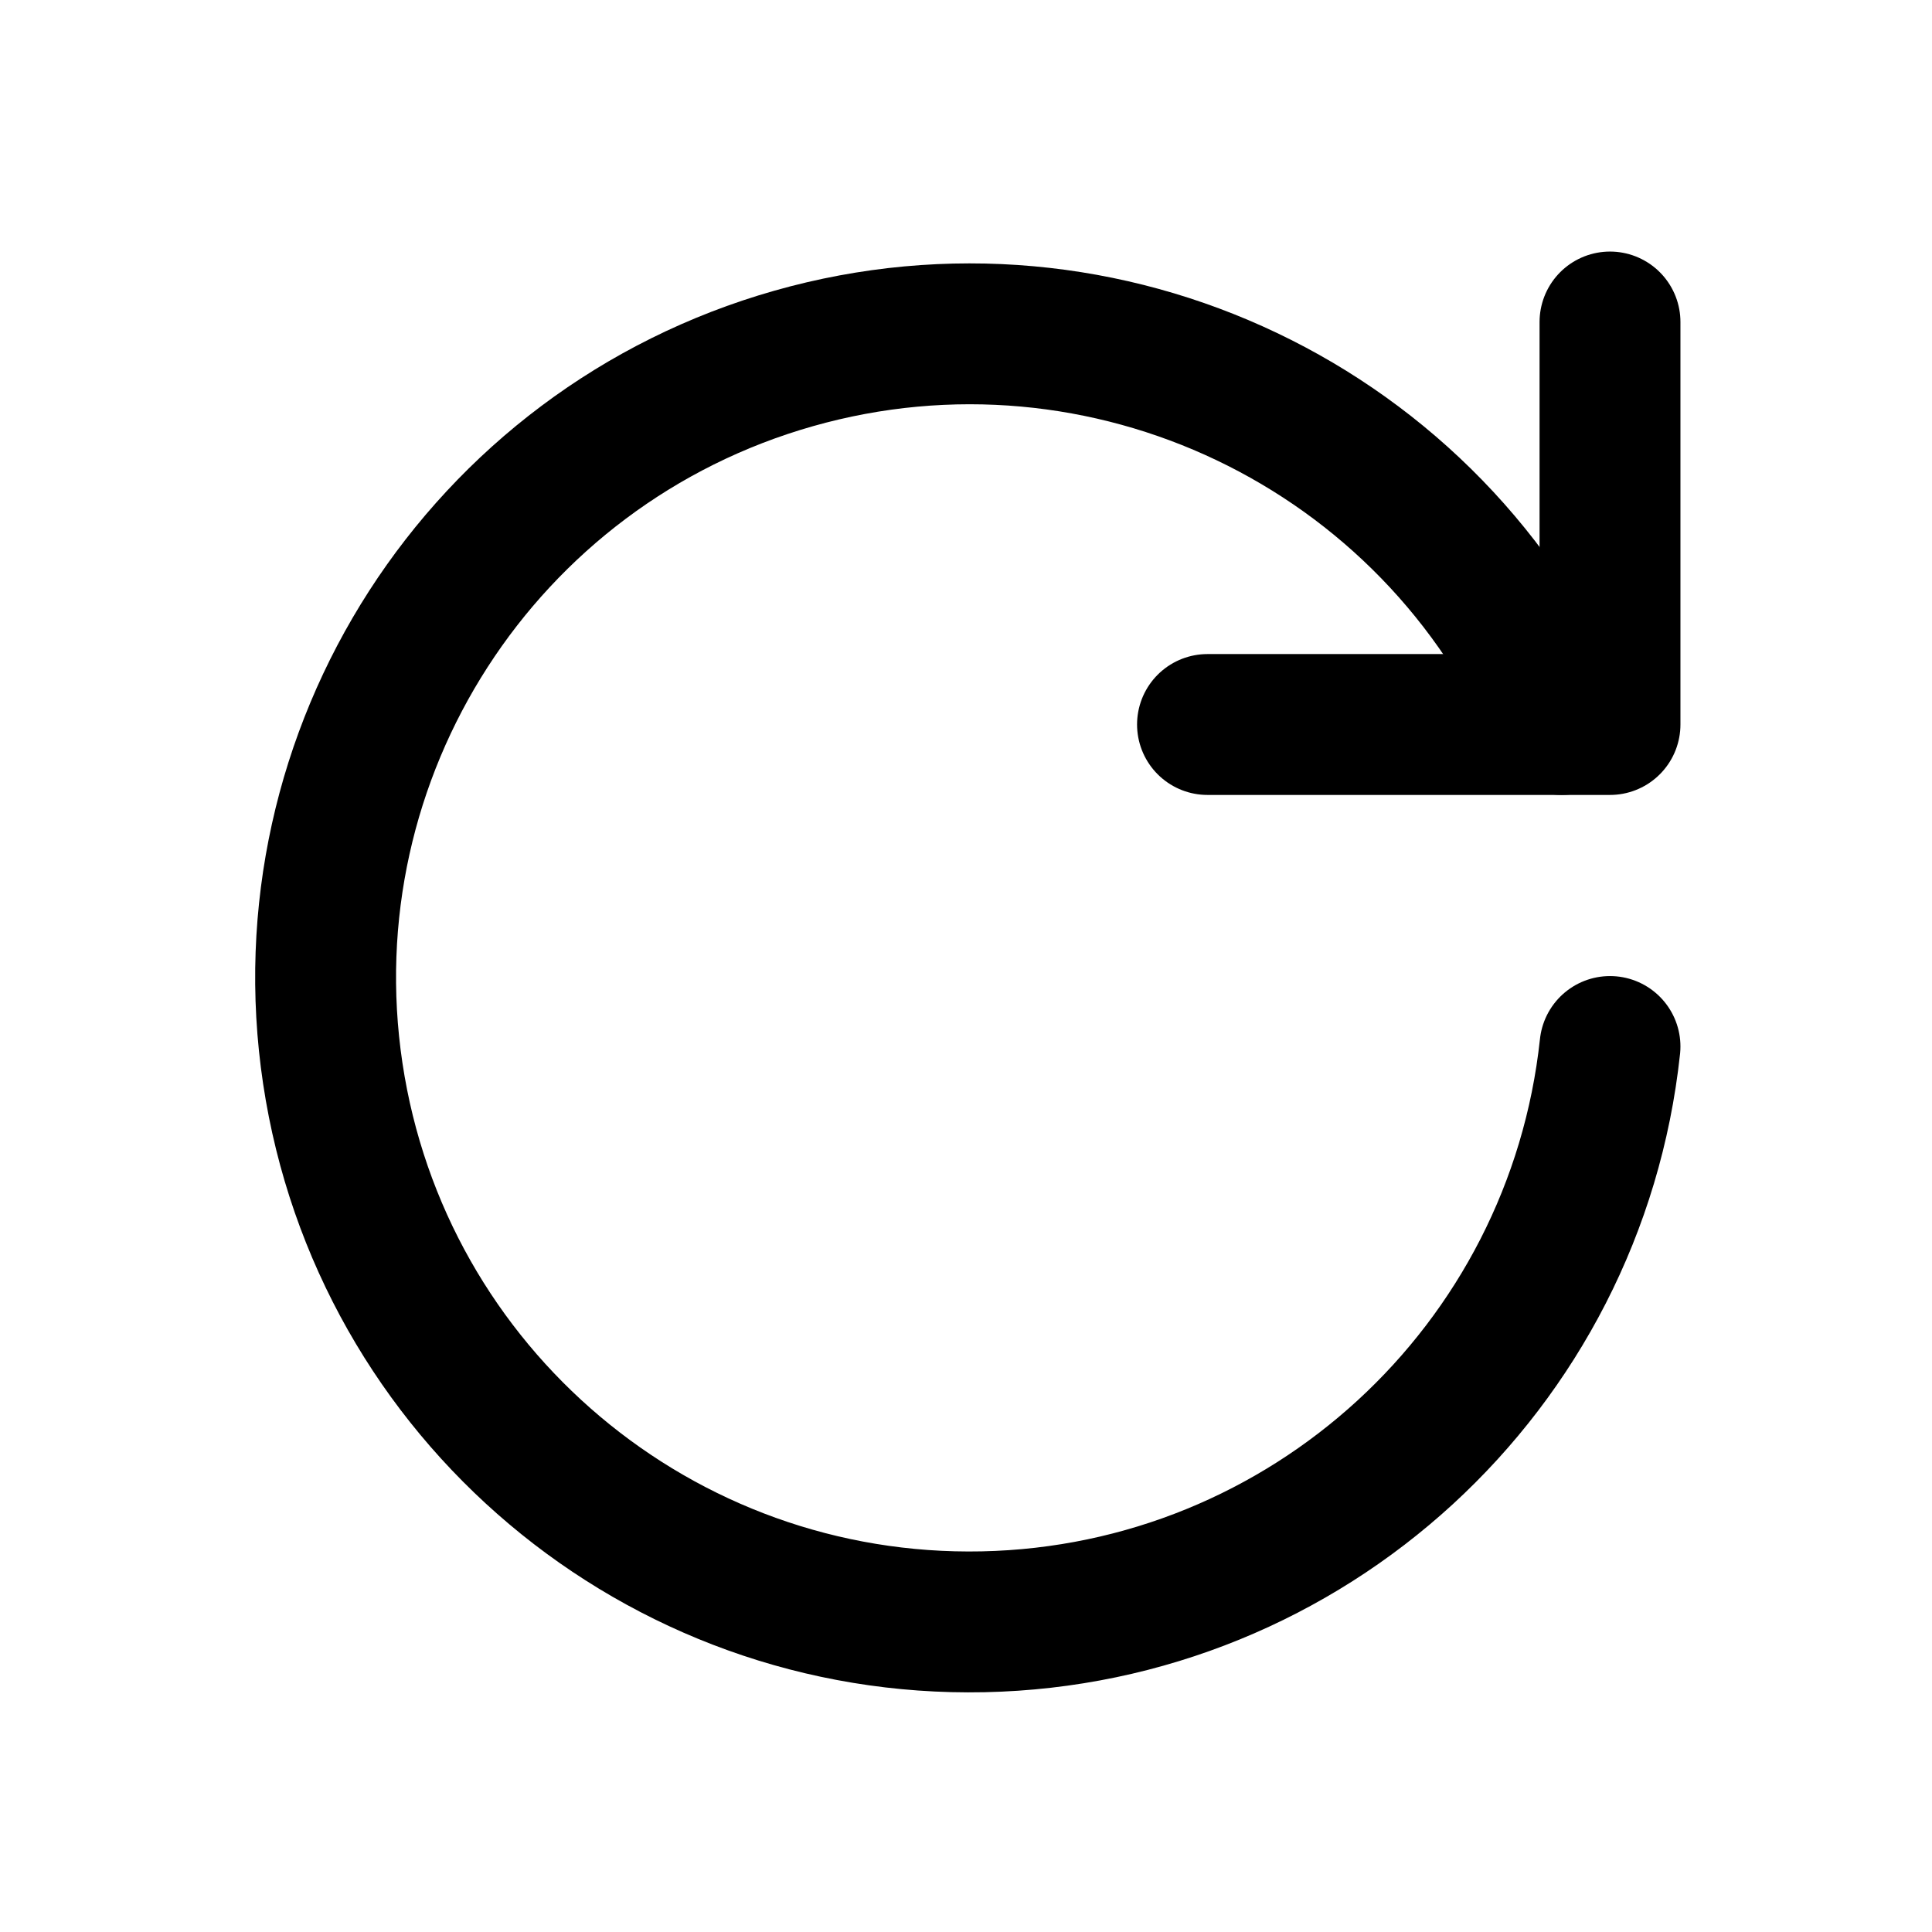
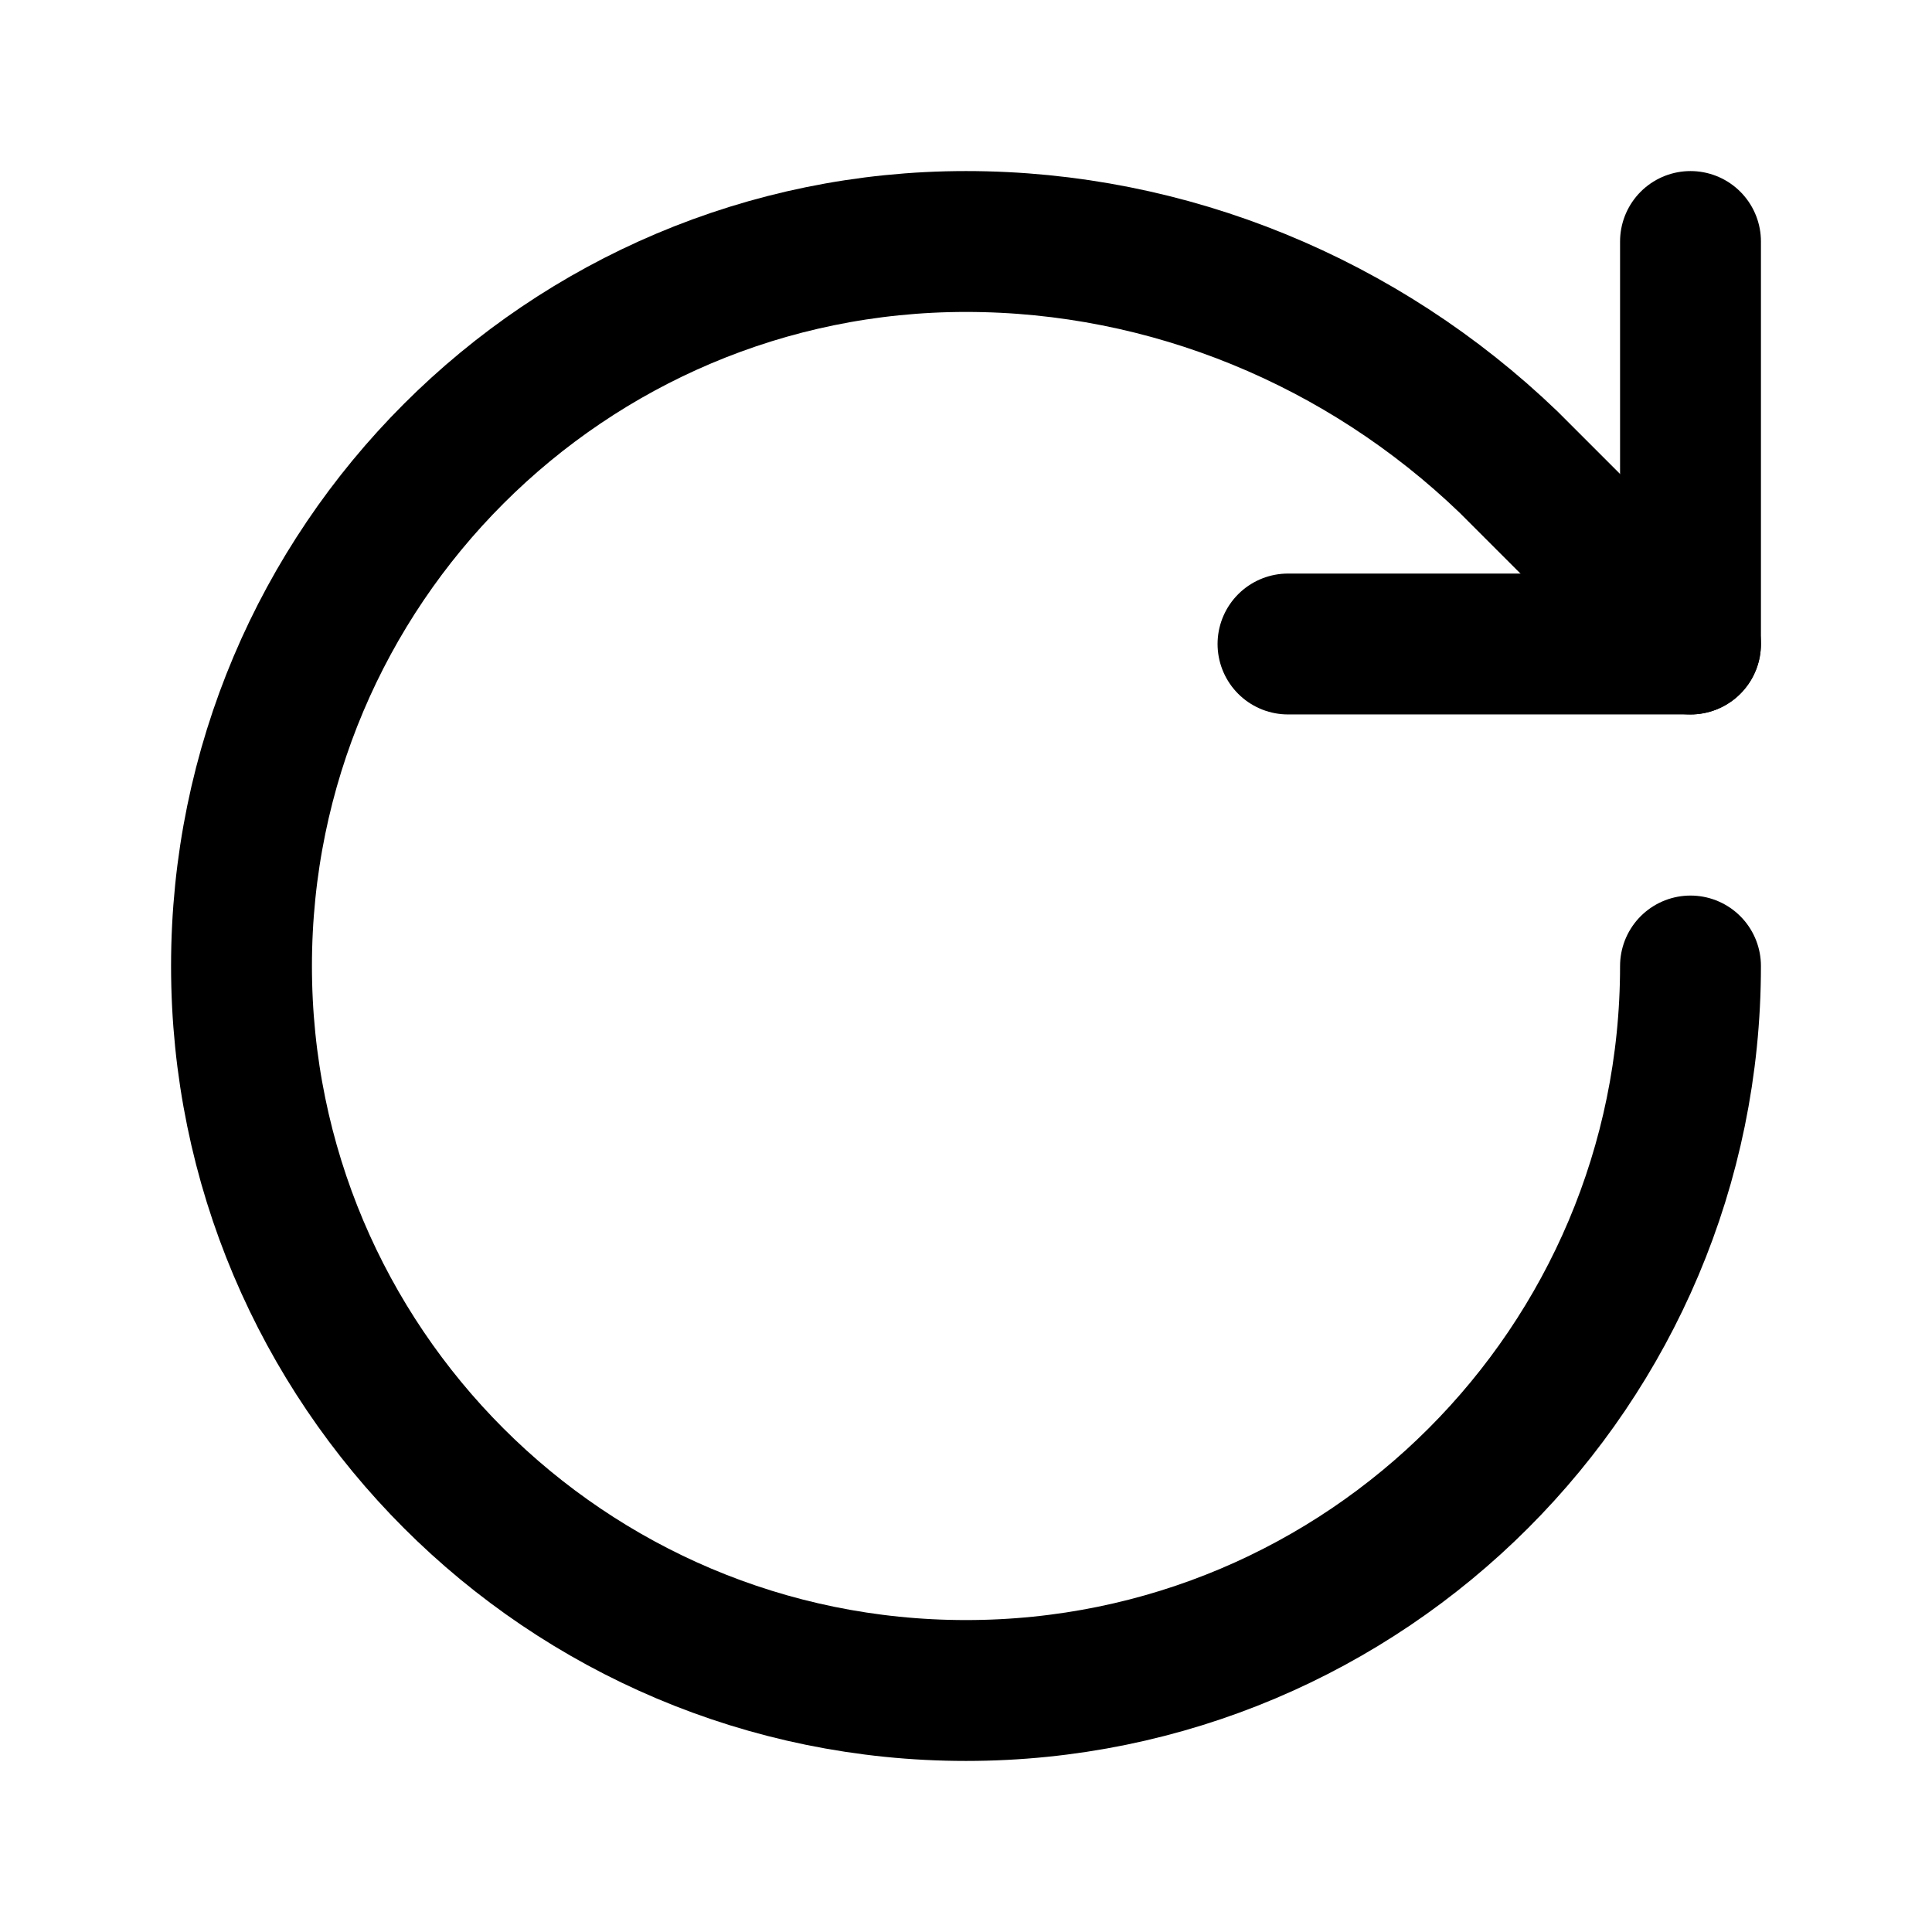
- <svg xmlns="http://www.w3.org/2000/svg" viewBox="0 0 24 24" fill="none" stroke="currentColor" stroke-width="1.75" stroke-linecap="round" stroke-linejoin="round">
-   <path d="M20 4v5h-5" />
-   <path d="M19.4 9A8 8 0 1 0 20 13" />
+ <svg xmlns="http://www.w3.org/2000/svg" width="24" height="24" viewBox="0 0 24 24" fill="none" stroke="currentColor" stroke-width="1.75" stroke-linecap="round" stroke-linejoin="round">
+   <path d="M21 12a9 9 0 1 1-9-9c2.52 0 4.93 1 6.74 2.74L21 8" />
+   <path d="M21 3v5h-5" />
</svg>
